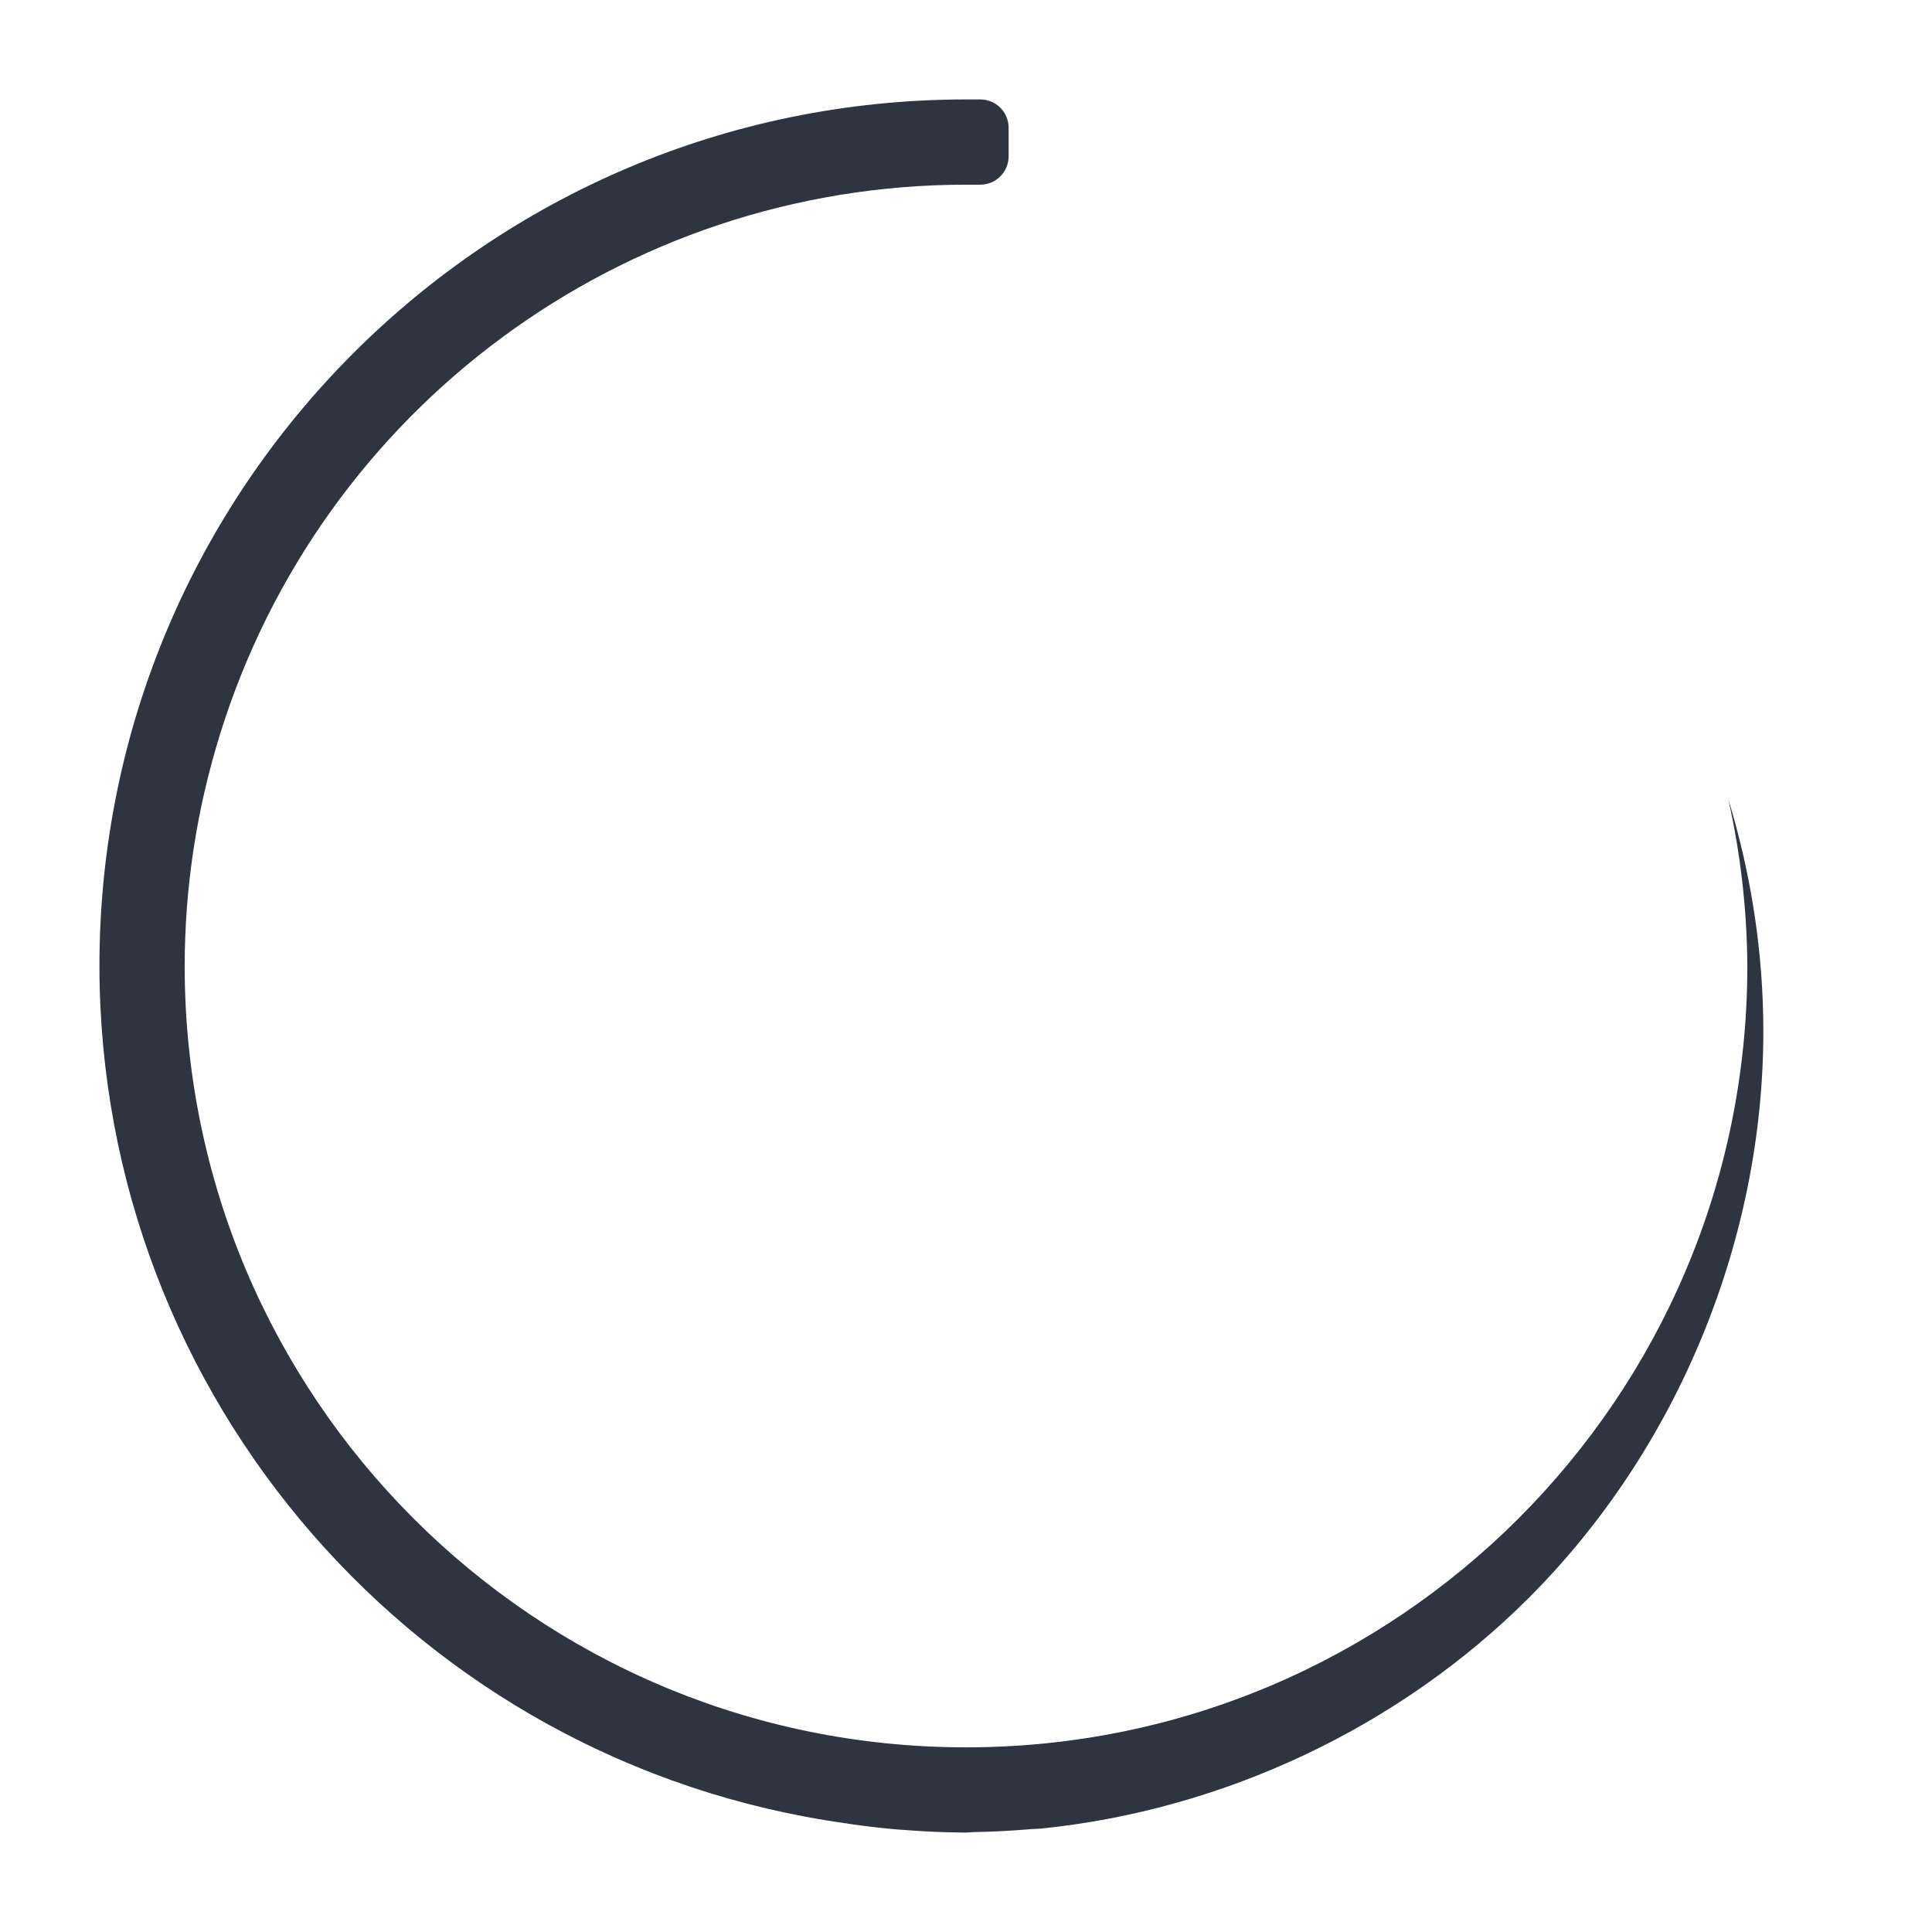
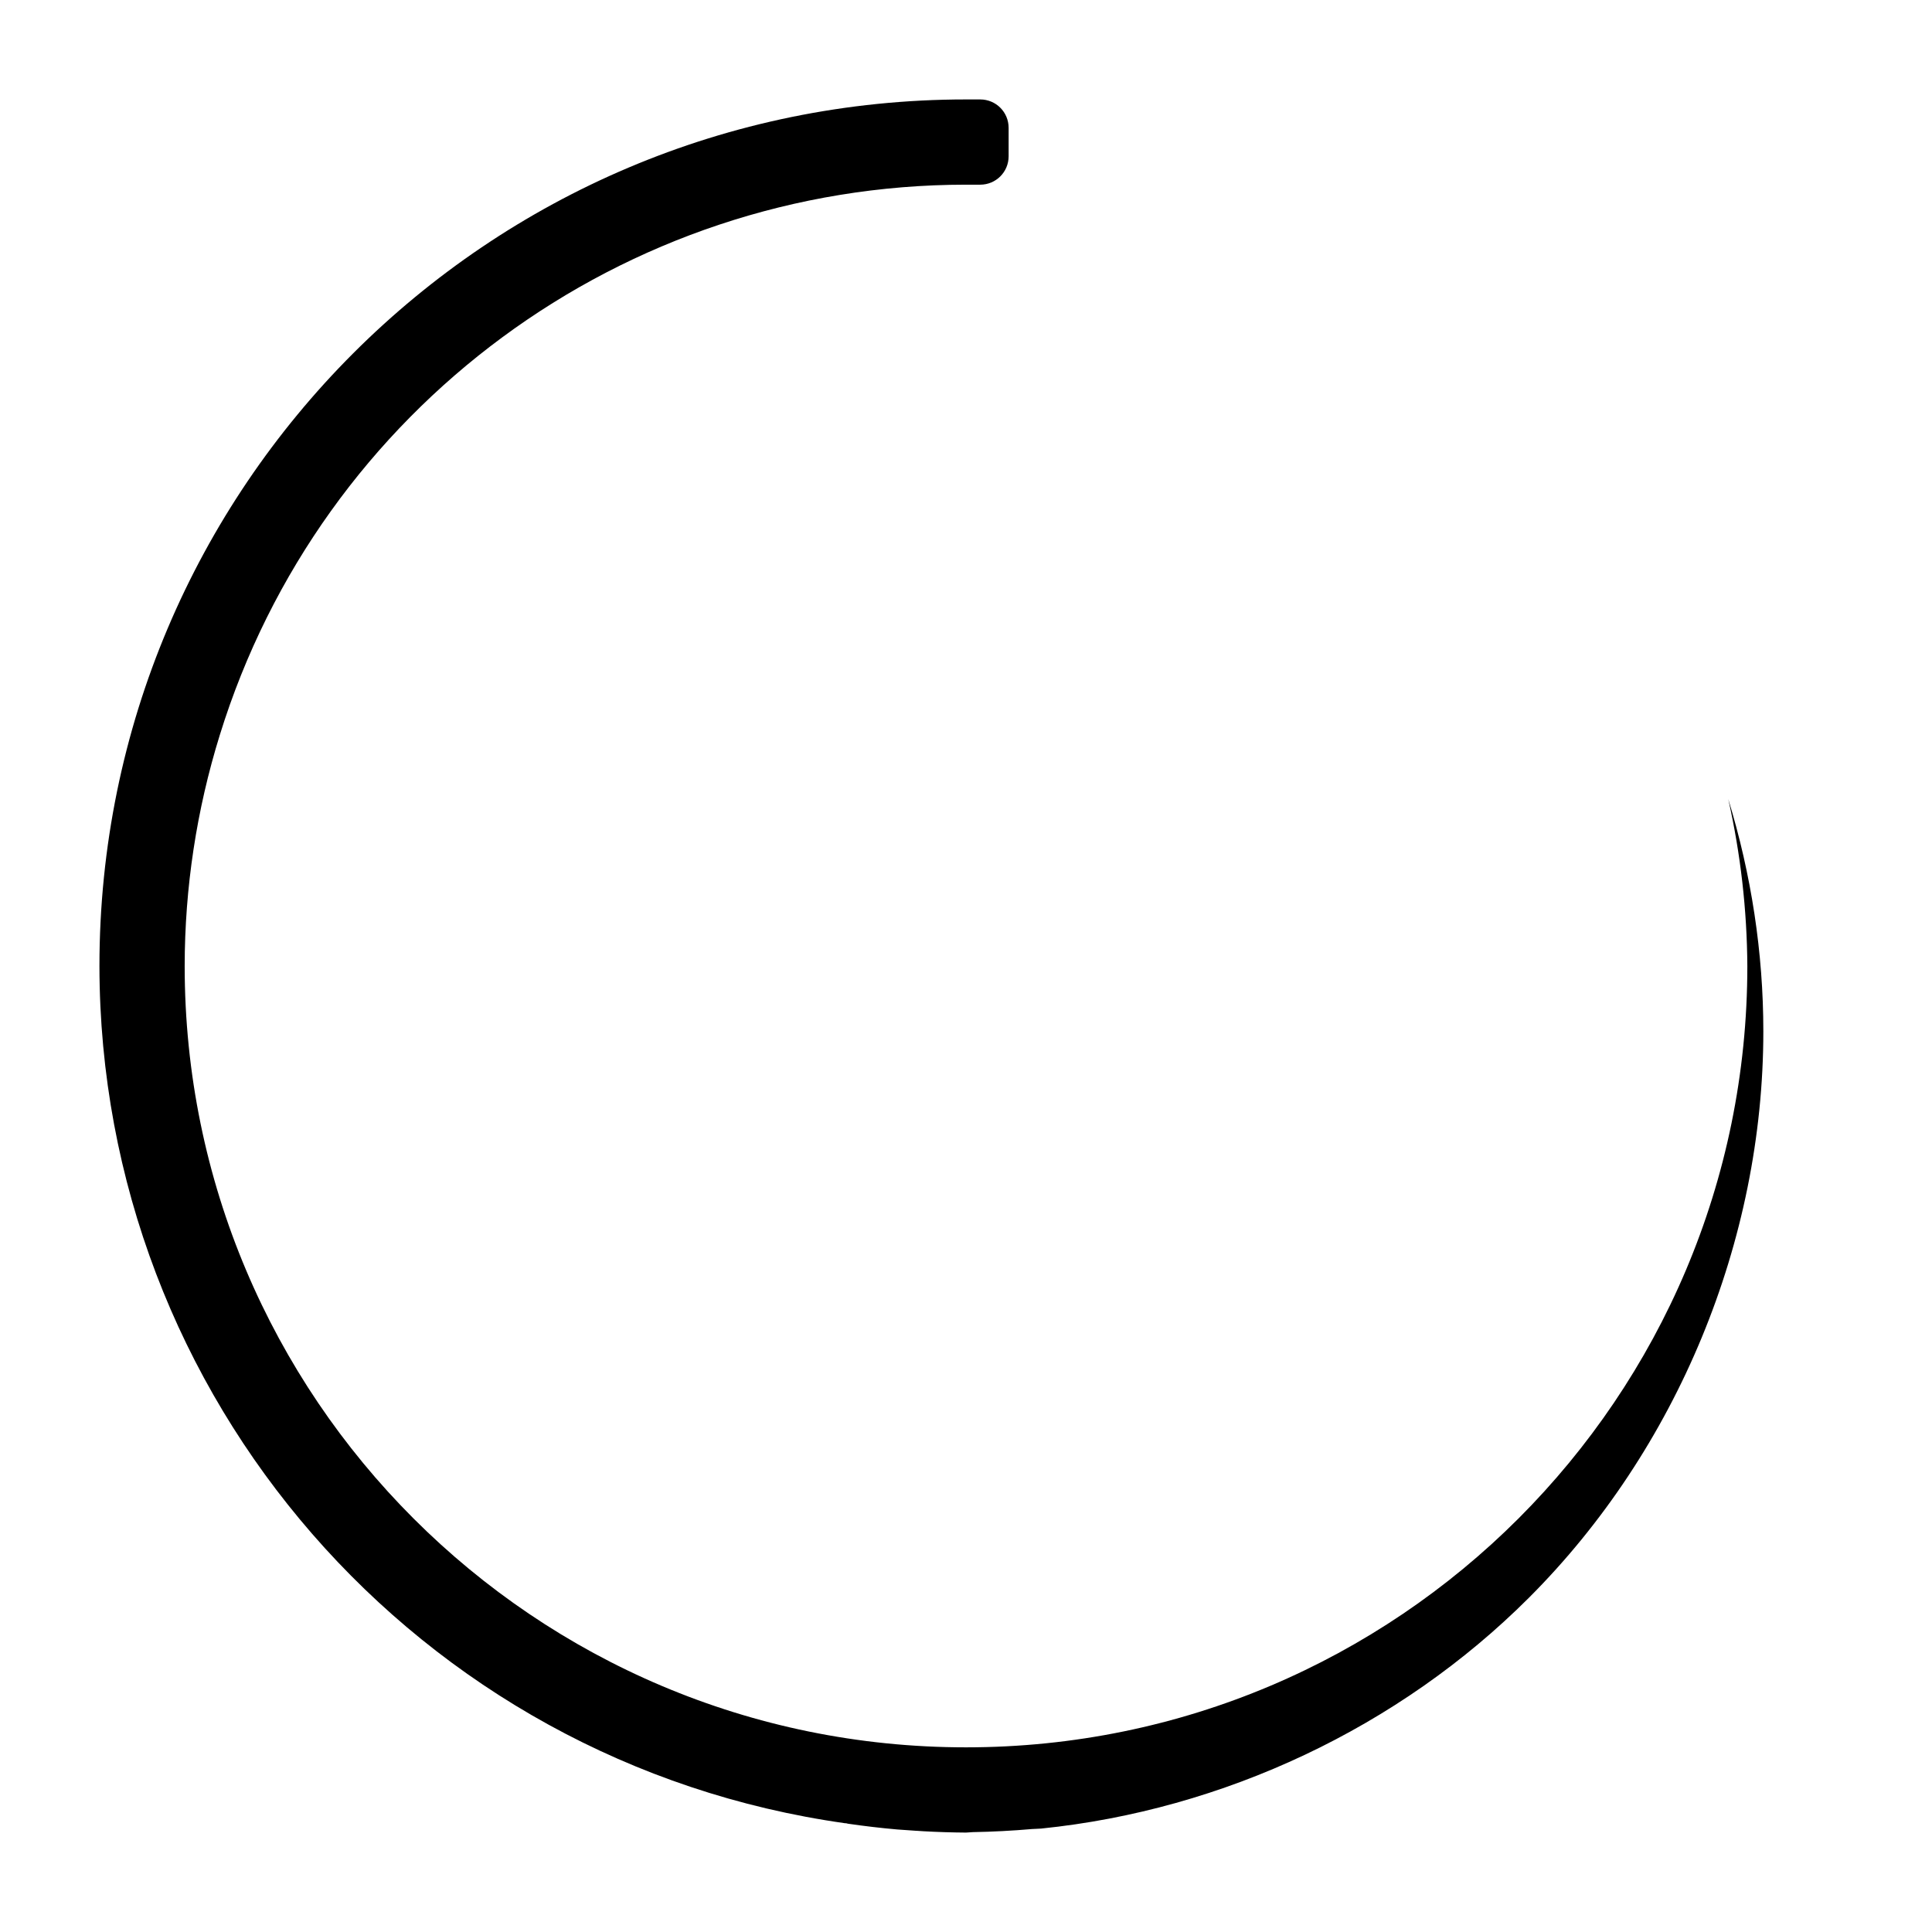
<svg xmlns="http://www.w3.org/2000/svg" width="136" height="136" viewBox="0 0 35.983 35.983" id="svg2" version="1.1">
  <defs id="defs4">
-     <style type="text/css" id="current-color-scheme">
-       </style>
+     <style type="text/css" id="current-color-scheme" />
  </defs>
  <g id="layer1" transform="translate(0.5291666,-249.375)">
    <g id="stopped">
      <rect style="opacity:1;fill:none;fill-opacity:1;stroke:none;stroke-width:0.026;stroke-linecap:square;stroke-linejoin:miter;stroke-miterlimit:4;stroke-dasharray:none;stroke-dashoffset:0;stroke-opacity:1" id="rect4234" width="35.983" height="35.983" x="-42.863" y="249.375" />
-       <ellipse ry="1.323" rx="1.323" cy="38.365" cx="267.367" id="ellipse4238" style="opacity:0.9;fill:#5599ff;fill-opacity:1;stroke:none;stroke-width:0.013;stroke-linecap:square;stroke-linejoin:miter;stroke-miterlimit:4;stroke-dasharray:none;stroke-dashoffset:0;stroke-opacity:1" transform="rotate(90)" d="m 268.69,38.365 c 0,0.731 -0.592,1.323 -1.323,1.323 -0.731,0 -1.323,-0.592 -1.323,-1.323 0,-0.731 0.592,-1.323 1.323,-1.323 0.731,0 1.323,0.592 1.323,1.323 z" />
-       <ellipse transform="rotate(90)" style="opacity:0.9;fill:#5599ff;fill-opacity:1;stroke:none;stroke-width:0.011;stroke-linecap:square;stroke-linejoin:miter;stroke-miterlimit:4;stroke-dasharray:none;stroke-dashoffset:0;stroke-opacity:1" id="ellipse4261" cx="267.367" cy="11.377" rx="1.058" ry="1.058" d="m 268.425,11.377 c 0,0.585 -0.474,1.058 -1.058,1.058 -0.585,0 -1.058,-0.474 -1.058,-1.058 0,-0.585 0.474,-1.058 1.058,-1.058 0.585,0 1.058,0.474 1.058,1.058 z" />
-       <ellipse ry="2.117" rx="2.117" cy="24.871" cx="267.367" id="ellipse4263" style="opacity:0.9;fill:#5599ff;fill-opacity:1;stroke:none;stroke-width:0.021;stroke-linecap:square;stroke-linejoin:miter;stroke-miterlimit:4;stroke-dasharray:none;stroke-dashoffset:0;stroke-opacity:1" transform="rotate(90)" d="m 269.483,24.871 c 0,1.169 -0.948,2.117 -2.117,2.117 -1.169,0 -2.117,-0.948 -2.117,-2.117 0,-1.169 0.948,-2.117 2.117,-2.117 1.169,0 2.117,0.948 2.117,2.117 z" />
+       <ellipse ry="1.323" rx="1.323" cy="38.365" cx="267.367" id="ellipse4238" style="opacity:0.9;fill:#5599ff;fill-opacity:1;stroke:none;stroke-width:0.013;stroke-linecap:square;stroke-linejoin:miter;stroke-miterlimit:4;stroke-dasharray:none;stroke-dashoffset:0;stroke-opacity:1" transform="rotate(90)" />
+       <ellipse transform="rotate(90)" style="opacity:0.9;fill:#5599ff;fill-opacity:1;stroke:none;stroke-width:0.011;stroke-linecap:square;stroke-linejoin:miter;stroke-miterlimit:4;stroke-dasharray:none;stroke-dashoffset:0;stroke-opacity:1" id="ellipse4261" cx="267.367" cy="11.377" rx="1.058" ry="1.058" />
+       <ellipse ry="2.117" rx="2.117" cy="24.871" cx="267.367" id="ellipse4263" style="opacity:0.9;fill:#5599ff;fill-opacity:1;stroke:none;stroke-width:0.021;stroke-linecap:square;stroke-linejoin:miter;stroke-miterlimit:4;stroke-dasharray:none;stroke-dashoffset:0;stroke-opacity:1" transform="rotate(90)" />
    </g>
    <rect style="fill:#5599ff;fill-opacity:1;fill-rule:nonzero;stroke:none;stroke-width:0.265" id="hint-rotation-angle" width="3.704" height="3.704" x="-0.529" y="285.358" />
-     <g id="busywidget" transform="translate(-36.77708,0)">
+     <g id="busywidget" transform="translate(-36.77708)">
      <rect style="fill:none;stroke:none" id="rect3016" width="35.983" height="35.983" x="36.248" y="249.375" />
-       <path class="ColorScheme-ButtonFocus" id="path3018" transform="matrix(0.2645833,0,0,0.2645833,-0.5291671,249.375)" d="m 207,7 a 61,61 0 0 0 -61,61 61,61 0 0 0 52.5,60.344 61,61 0 0 0 0.062,0 61,61 0 0 0 0.125,0.031 61,61 0 0 0 3.469,0.406 61,61 0 0 0 1.344,0.094 61,61 0 0 0 0.031,0 c 0.157,0.009 0.312,0.023 0.469,0.031 A 61,61 0 0 0 207,129 c 0.156,-7.2e-4 0.313,-0.029 0.469,-0.031 a 61,61 0 0 0 4.188,-0.219 c 0.208,-0.019 0.417,-0.01 0.625,-0.031 12.838,-1.306 25.212,-7.118 34.344,-16.25 10.437,-10.437 16.5,-25.115 16.5,-39.875 0,-5.535 -0.85,-11.053 -2.469,-16.344 A 55,55 0 0 1 262,68 55,55 0 0 1 207,123 55,55 0 0 1 152,68 55,55 0 0 1 154.469,51.75 55,55 0 0 1 207,13 l 1,0 c 1.108,0 2,-0.892 2,-2 l 0,-2 c 0,-1.108 -0.892,-2 -2,-2 l -1,0 z" style="fill:#2e3440;fill-opacity:1;stroke:none" />
+       <path class="ColorScheme-ButtonFocus" id="path3018" transform="matrix(0.2645833,0,0,0.2645833,-0.5291671,249.375)" d="m 207,7 a 61,61 0 0 0 -61,61 61,61 0 0 0 52.5,60.344 61,61 0 0 0 0.062,0 61,61 0 0 0 0.125,0.031 61,61 0 0 0 3.469,0.406 61,61 0 0 0 1.344,0.094 61,61 0 0 0 0.031,0 c 0.157,0.009 0.312,0.023 0.469,0.031 A 61,61 0 0 0 207,129 c 0.156,-7.2e-4 0.313,-0.029 0.469,-0.031 a 61,61 0 0 0 4.188,-0.219 c 0.208,-0.019 0.417,-0.01 0.625,-0.031 12.838,-1.306 25.212,-7.118 34.344,-16.25 10.437,-10.437 16.5,-25.115 16.5,-39.875 0,-5.535 -0.85,-11.053 -2.469,-16.344 A 55,55 0 0 1 262,68 55,55 0 0 1 207,123 55,55 0 0 1 152,68 55,55 0 0 1 154.469,51.75 55,55 0 0 1 207,13 h 1 c 1.108,0 2,-0.892 2,-2 V 9 c 0,-1.108 -0.892,-2 -2,-2 z" style="fill:#000000;fill-opacity:1;stroke:none" />
    </g>
    <g id="22-22-busywidget">
      <rect y="279.537" x="51.329" height="5.821" width="5.821" id="rect3007" style="fill:none;stroke:none" />
-       <path id="path3009" transform="matrix(0.2645833,0,0,0.2645833,-0.5291671,249.375)" d="m 206.906,115 c -5.683,0 -9.906,4.763 -9.906,10 0,5.111 3.86,9.242 8.531,9.906 0.007,0.001 0.025,-0.001 0.031,0 0.187,0.026 0.374,0.046 0.562,0.062 0.073,0.008 0.115,-0.004 0.188,0 l 0.031,0 c 0.025,0.002 0.037,0 0.062,0 0.162,0.008 0.338,0.031 0.5,0.031 0.025,-1.1e-4 0.037,0 0.062,0 0.227,-0.003 0.462,-0.012 0.688,-0.031 0.034,-0.003 0.06,0.002 0.094,0 2.083,-0.214 4.081,-1.19 5.562,-2.688 2.291,-2.856 2.424,-5.293 1.424,-9.293 1.228,5.247 -2.453,9.872 -7.862,10.01 -4.249,0 -7.875,-3.588 -7.875,-7.999 0.068,-4.851 4,-7.989 7.937,-8.007 l 0.156,0 c 0.168,0 0.315,-0.154 0.312,-0.324 -0.006,-0.368 -0.022,-0.98 -0.031,-1.326 C 207.37,115.162 207.242,115 207.062,115 z" style="fill:#2e3440;fill-opacity:1;stroke:none" class="ColorScheme-ButtonFocus" />
+       <path id="path3009" transform="matrix(0.2645833,0,0,0.2645833,-0.5291671,249.375)" d="m 206.906,115 c -5.683,0 -9.906,4.763 -9.906,10 0,5.111 3.86,9.242 8.531,9.906 0.007,0.001 0.025,-0.001 0.031,0 0.187,0.026 0.374,0.046 0.562,0.062 0.073,0.008 0.115,-0.004 0.188,0 h 0.031 c 0.025,0.002 0.037,0 0.062,0 0.162,0.008 0.338,0.031 0.5,0.031 0.025,-1.1e-4 0.037,0 0.062,0 0.227,-0.003 0.462,-0.012 0.688,-0.031 0.034,-0.003 0.06,0.002 0.094,0 2.083,-0.214 4.081,-1.19 5.562,-2.688 2.291,-2.856 2.424,-5.293 1.424,-9.293 1.228,5.247 -2.453,9.872 -7.862,10.01 -4.249,0 -7.875,-3.588 -7.875,-7.999 0.068,-4.851 4,-7.989 7.937,-8.007 h 0.156 c 0.168,0 0.315,-0.154 0.312,-0.324 -0.006,-0.368 -0.022,-0.98 -0.031,-1.326 C 207.37,115.162 207.242,115 207.062,115 Z" style="fill:#000000;fill-opacity:1;stroke:none" class="ColorScheme-ButtonFocus" />
    </g>
    <g id="16-16-busywidget">
      <rect style="fill:none;stroke:none" id="rect3792" width="4.233" height="4.233" x="58.473" y="281.125" />
-       <path style="fill:#2e3440;fill-opacity:1;stroke:none" d="m 60.576,281.381 c -1.055,0 -1.839,0.884 -1.839,1.856 0,0.949 0.717,1.716 1.584,1.839 0.001,1.8e-4 0.004,-1.8e-4 0.006,0 0.035,0.005 0.069,0.008 0.104,0.011 0.013,9.5e-4 0.021,-7.1e-4 0.035,0 l 0.006,0 c 0.005,3.7e-4 0.007,0 0.012,0 0.03,9.5e-4 0.063,0.006 0.093,0.006 0.005,-10e-6 0.007,0 0.012,0 0.042,-5.5e-4 0.086,-0.002 0.128,-0.006 0.006,-5.5e-4 0.011,3.7e-4 0.017,0 0.387,-0.04 0.758,-0.221 1.033,-0.499 0.425,-0.53 0.45,-0.982 0.264,-1.725 0.228,0.974 -0.455,1.833 -1.459,1.858 -0.789,0 -1.462,-0.666 -1.462,-1.485 0.013,-0.901 0.742,-1.483 1.473,-1.486 l 0.029,0 c 0.031,0 0.059,-0.029 0.058,-0.06 -0.001,-0.068 -0.004,-0.182 -0.006,-0.246 -9.11e-4,-0.034 -0.025,-0.064 -0.058,-0.064 z" id="path3794" class="ColorScheme-ButtonFocus" />
+       <path style="fill:#000000;fill-opacity:1;stroke:none" d="m 60.576,281.381 c -1.055,0 -1.839,0.884 -1.839,1.856 0,0.949 0.717,1.716 1.584,1.839 0.001,1.8e-4 0.004,-1.8e-4 0.006,0 0.035,0.005 0.069,0.008 0.104,0.011 0.013,9.5e-4 0.021,-7.1e-4 0.035,0 h 0.006 c 0.005,3.7e-4 0.007,0 0.012,0 0.03,9.5e-4 0.063,0.006 0.093,0.006 0.005,-10e-6 0.007,0 0.012,0 0.042,-5.5e-4 0.086,-0.002 0.128,-0.006 0.006,-5.5e-4 0.011,3.7e-4 0.017,0 0.387,-0.04 0.758,-0.221 1.033,-0.499 0.425,-0.53 0.45,-0.982 0.264,-1.725 0.228,0.974 -0.455,1.833 -1.459,1.858 -0.789,0 -1.462,-0.666 -1.462,-1.485 0.013,-0.901 0.742,-1.483 1.473,-1.486 h 0.029 c 0.031,0 0.059,-0.029 0.058,-0.06 -0.001,-0.068 -0.004,-0.182 -0.006,-0.246 -9.11e-4,-0.034 -0.025,-0.064 -0.058,-0.064 z" id="path3794" class="ColorScheme-ButtonFocus" />
    </g>
  </g>
</svg>
